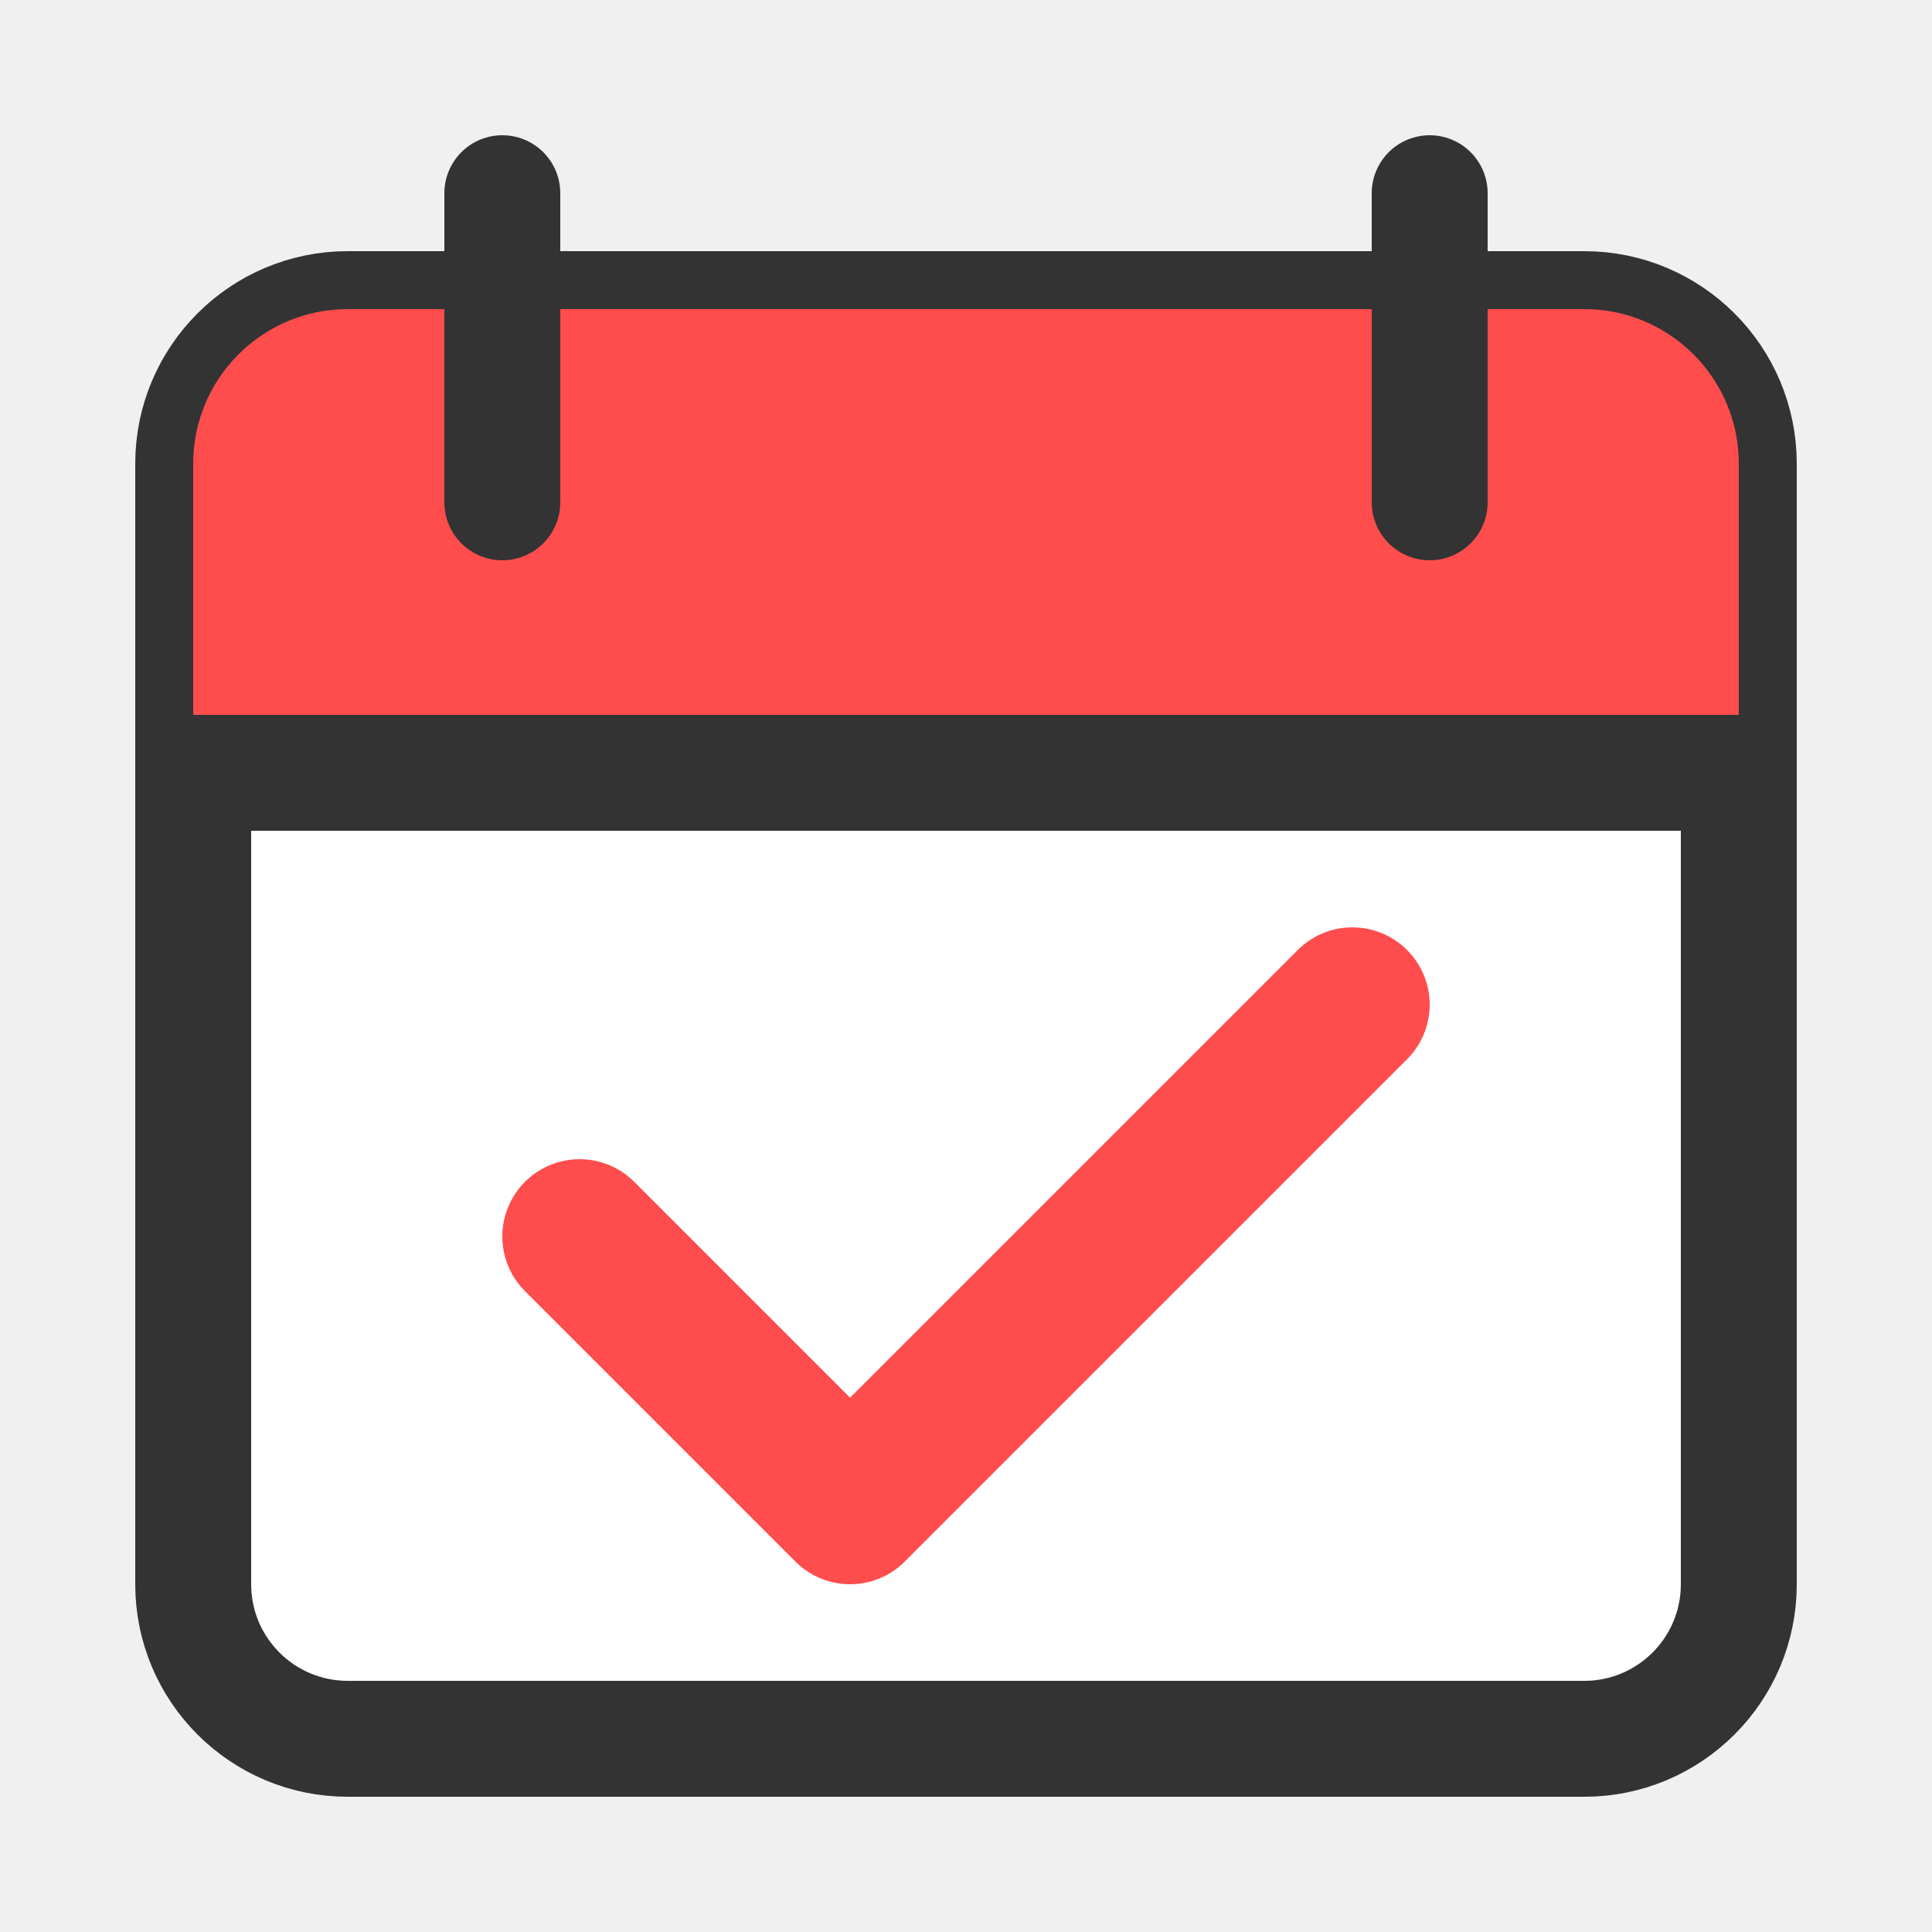
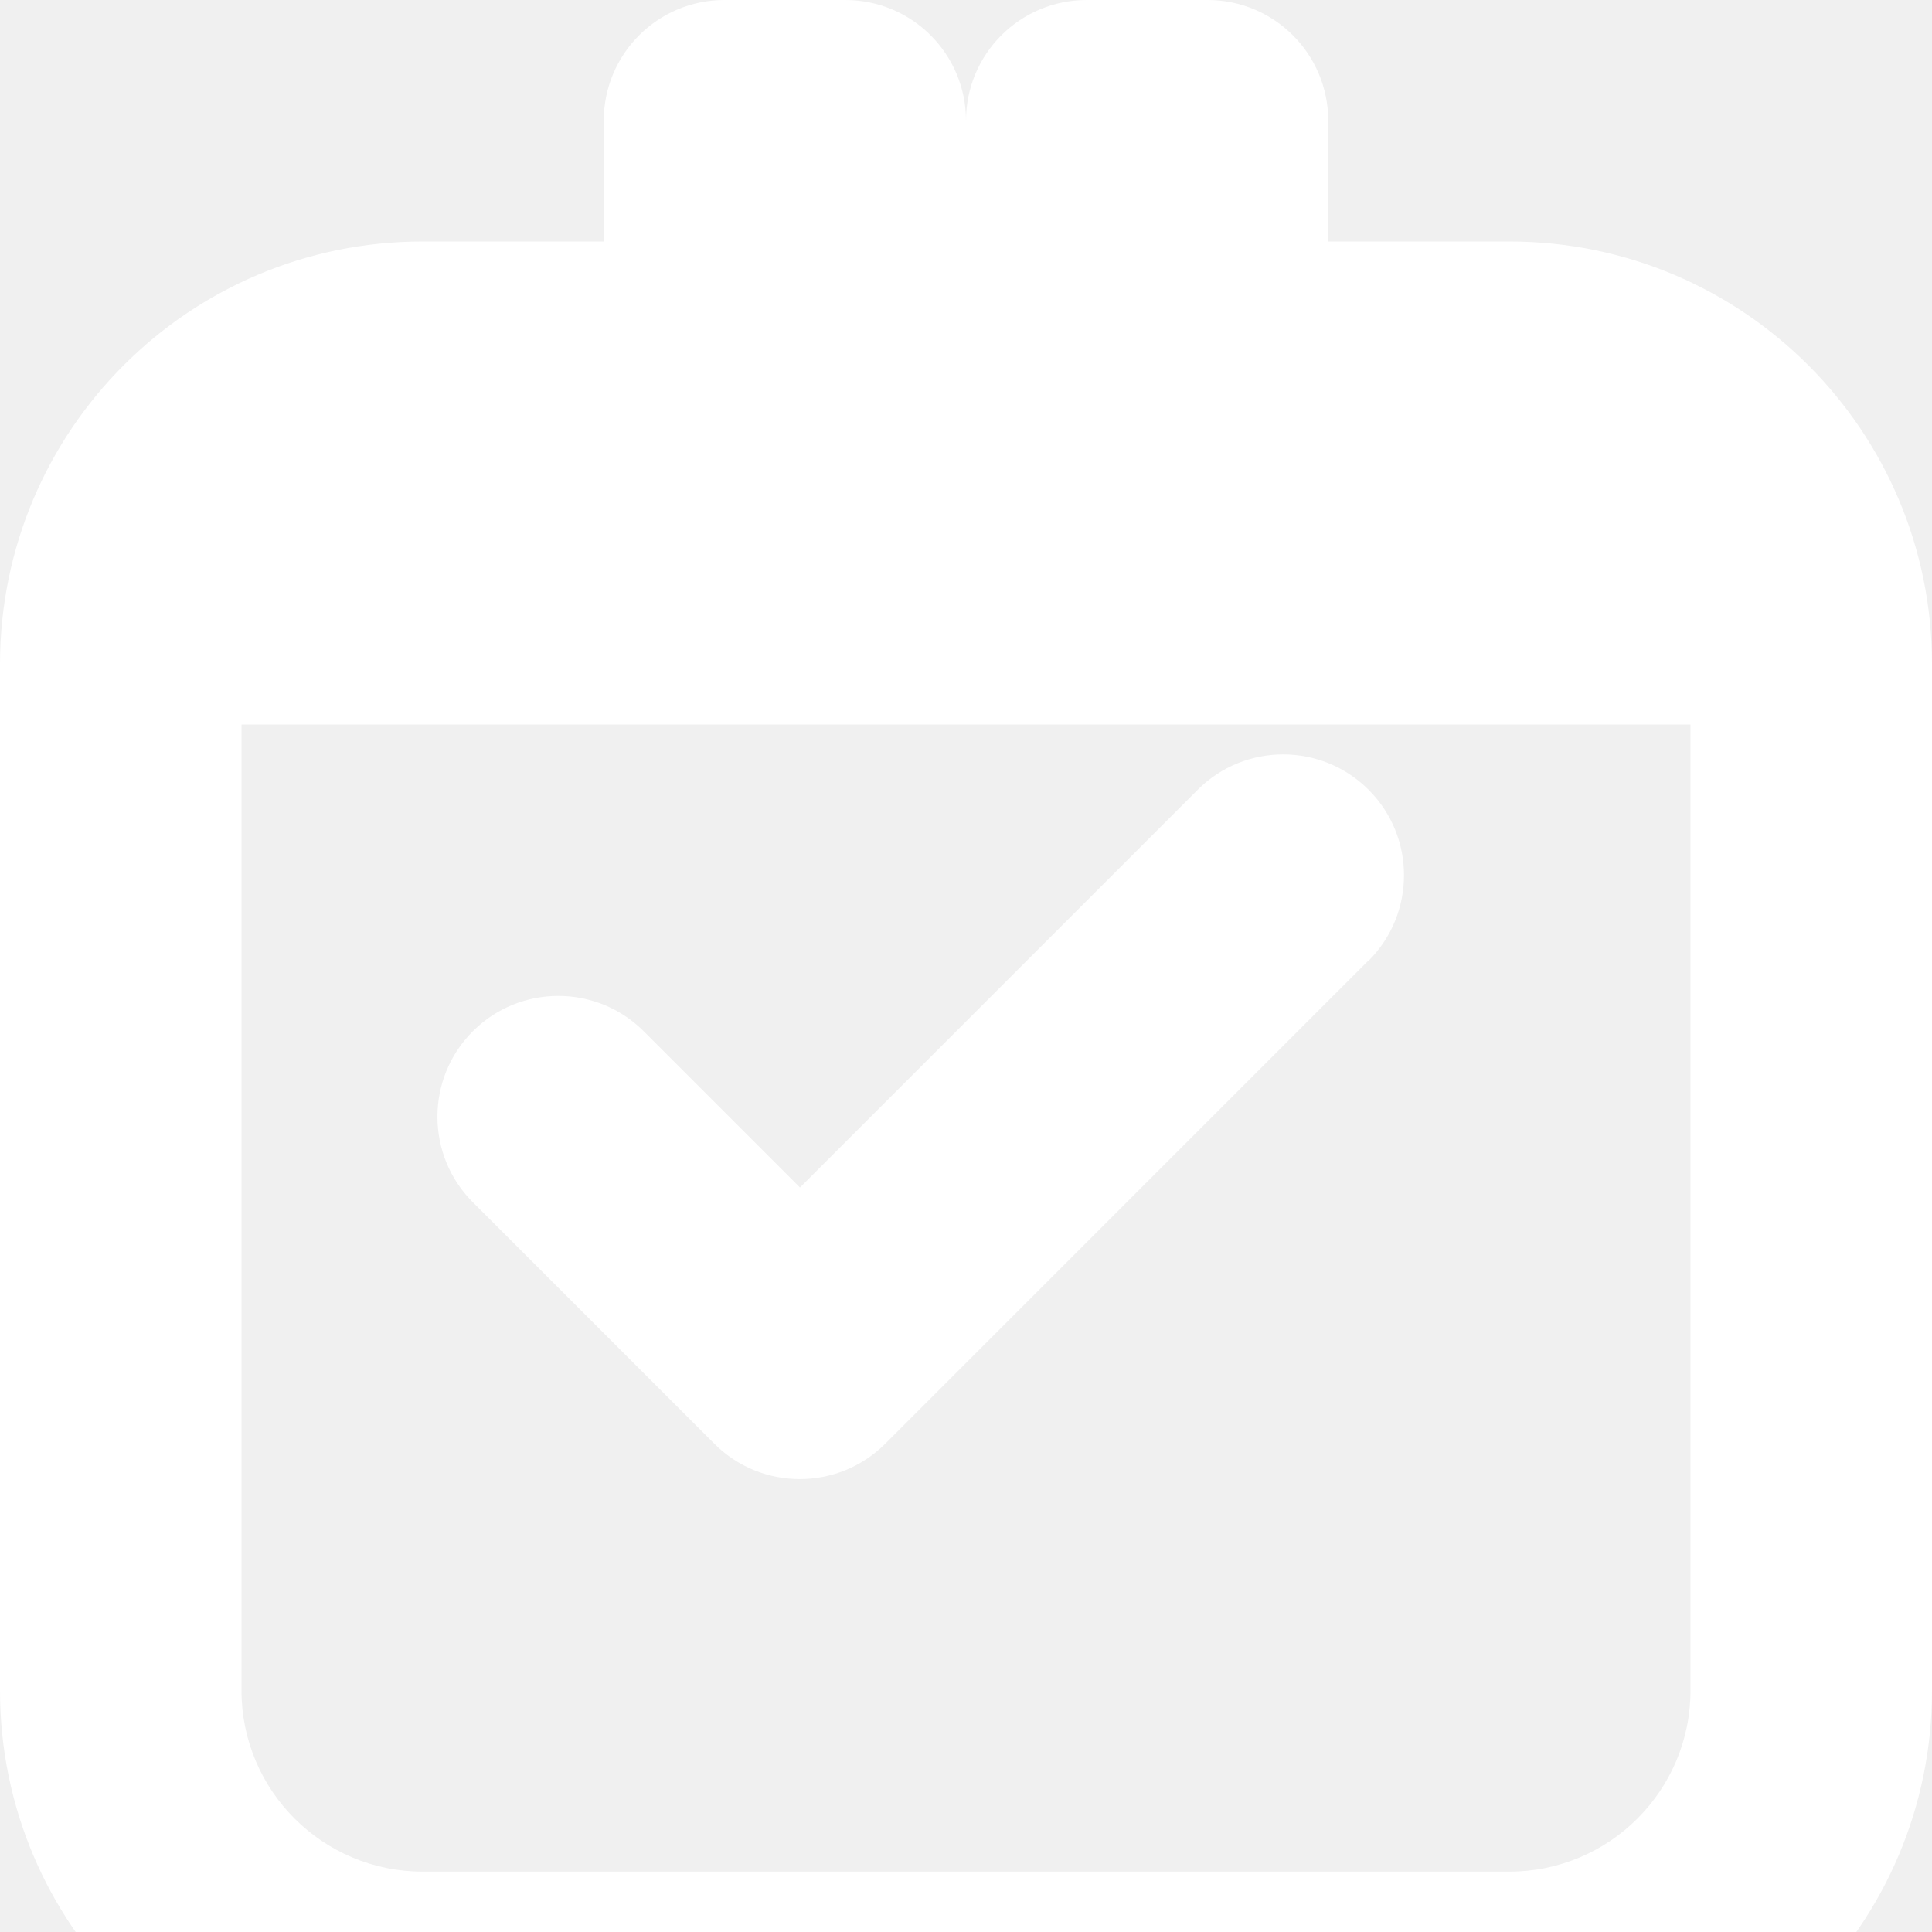
- <svg xmlns="http://www.w3.org/2000/svg" width="500" height="500" viewBox="0 0 500 500">
-   <rect x="50" y="80" width="400" height="370" rx="40" ry="40" fill="#ffffff" stroke="#333333" stroke-width="30" />
-   <path d="M50 120 a40 40 0 0 1 40 -40 h320 a40 40 0 0 1 40 40 v80 h-400 z" fill="#ff4d4d" stroke="#333333" stroke-width="0" />
-   <line x1="50" y1="200" x2="450" y2="200" stroke="#333333" stroke-width="30" />
-   <line x1="130" y1="50" x2="130" y2="130" stroke="#333333" stroke-width="30" stroke-linecap="round" />
-   <line x1="370" y1="50" x2="370" y2="130" stroke="#333333" stroke-width="30" stroke-linecap="round" />
-   <path d="M150 320 l70 70 l130 -130" fill="none" stroke="#ff4d4d" stroke-width="40" stroke-linecap="round" stroke-linejoin="round" />
+ <svg xmlns="http://www.w3.org/2000/svg" width="512" height="512" viewBox="0 0 512 512">
+   <path fill="#FFFFFF" d="M400 64h-48V32c0-17.7-14.3-32-32-32h-32c-17.7 0-32 14.3-32 32v32H256V32c0-17.7-14.3-32-32-32h-32c-17.7 0-32 14.3-32 32v32H112C50.1 64 0 114.1 0 176v272c0 61.9 50.1 112 112 112h288c61.9 0 112-50.1 112-112V176c0-61.9-50.1-112-112-112zm48 384c0 26.5-21.5 48-48 48H112c-26.5 0-48-21.5-48-48V192h384v256z" />
+   <path fill="#FFFFFF" d="M362.6 254.6l-128 128c-12.5 12.5-32.8 12.5-45.3 0l-64-64c-12.5-12.5-12.5-32.8 0-45.3 12.5-12.5 32.8-12.5 45.3 0l41.4 41.4 105.4-105.4c12.5-12.5 32.8-12.5 45.3 0 12.5 12.5 12.5 32.8 0 45.3z" />
</svg>
